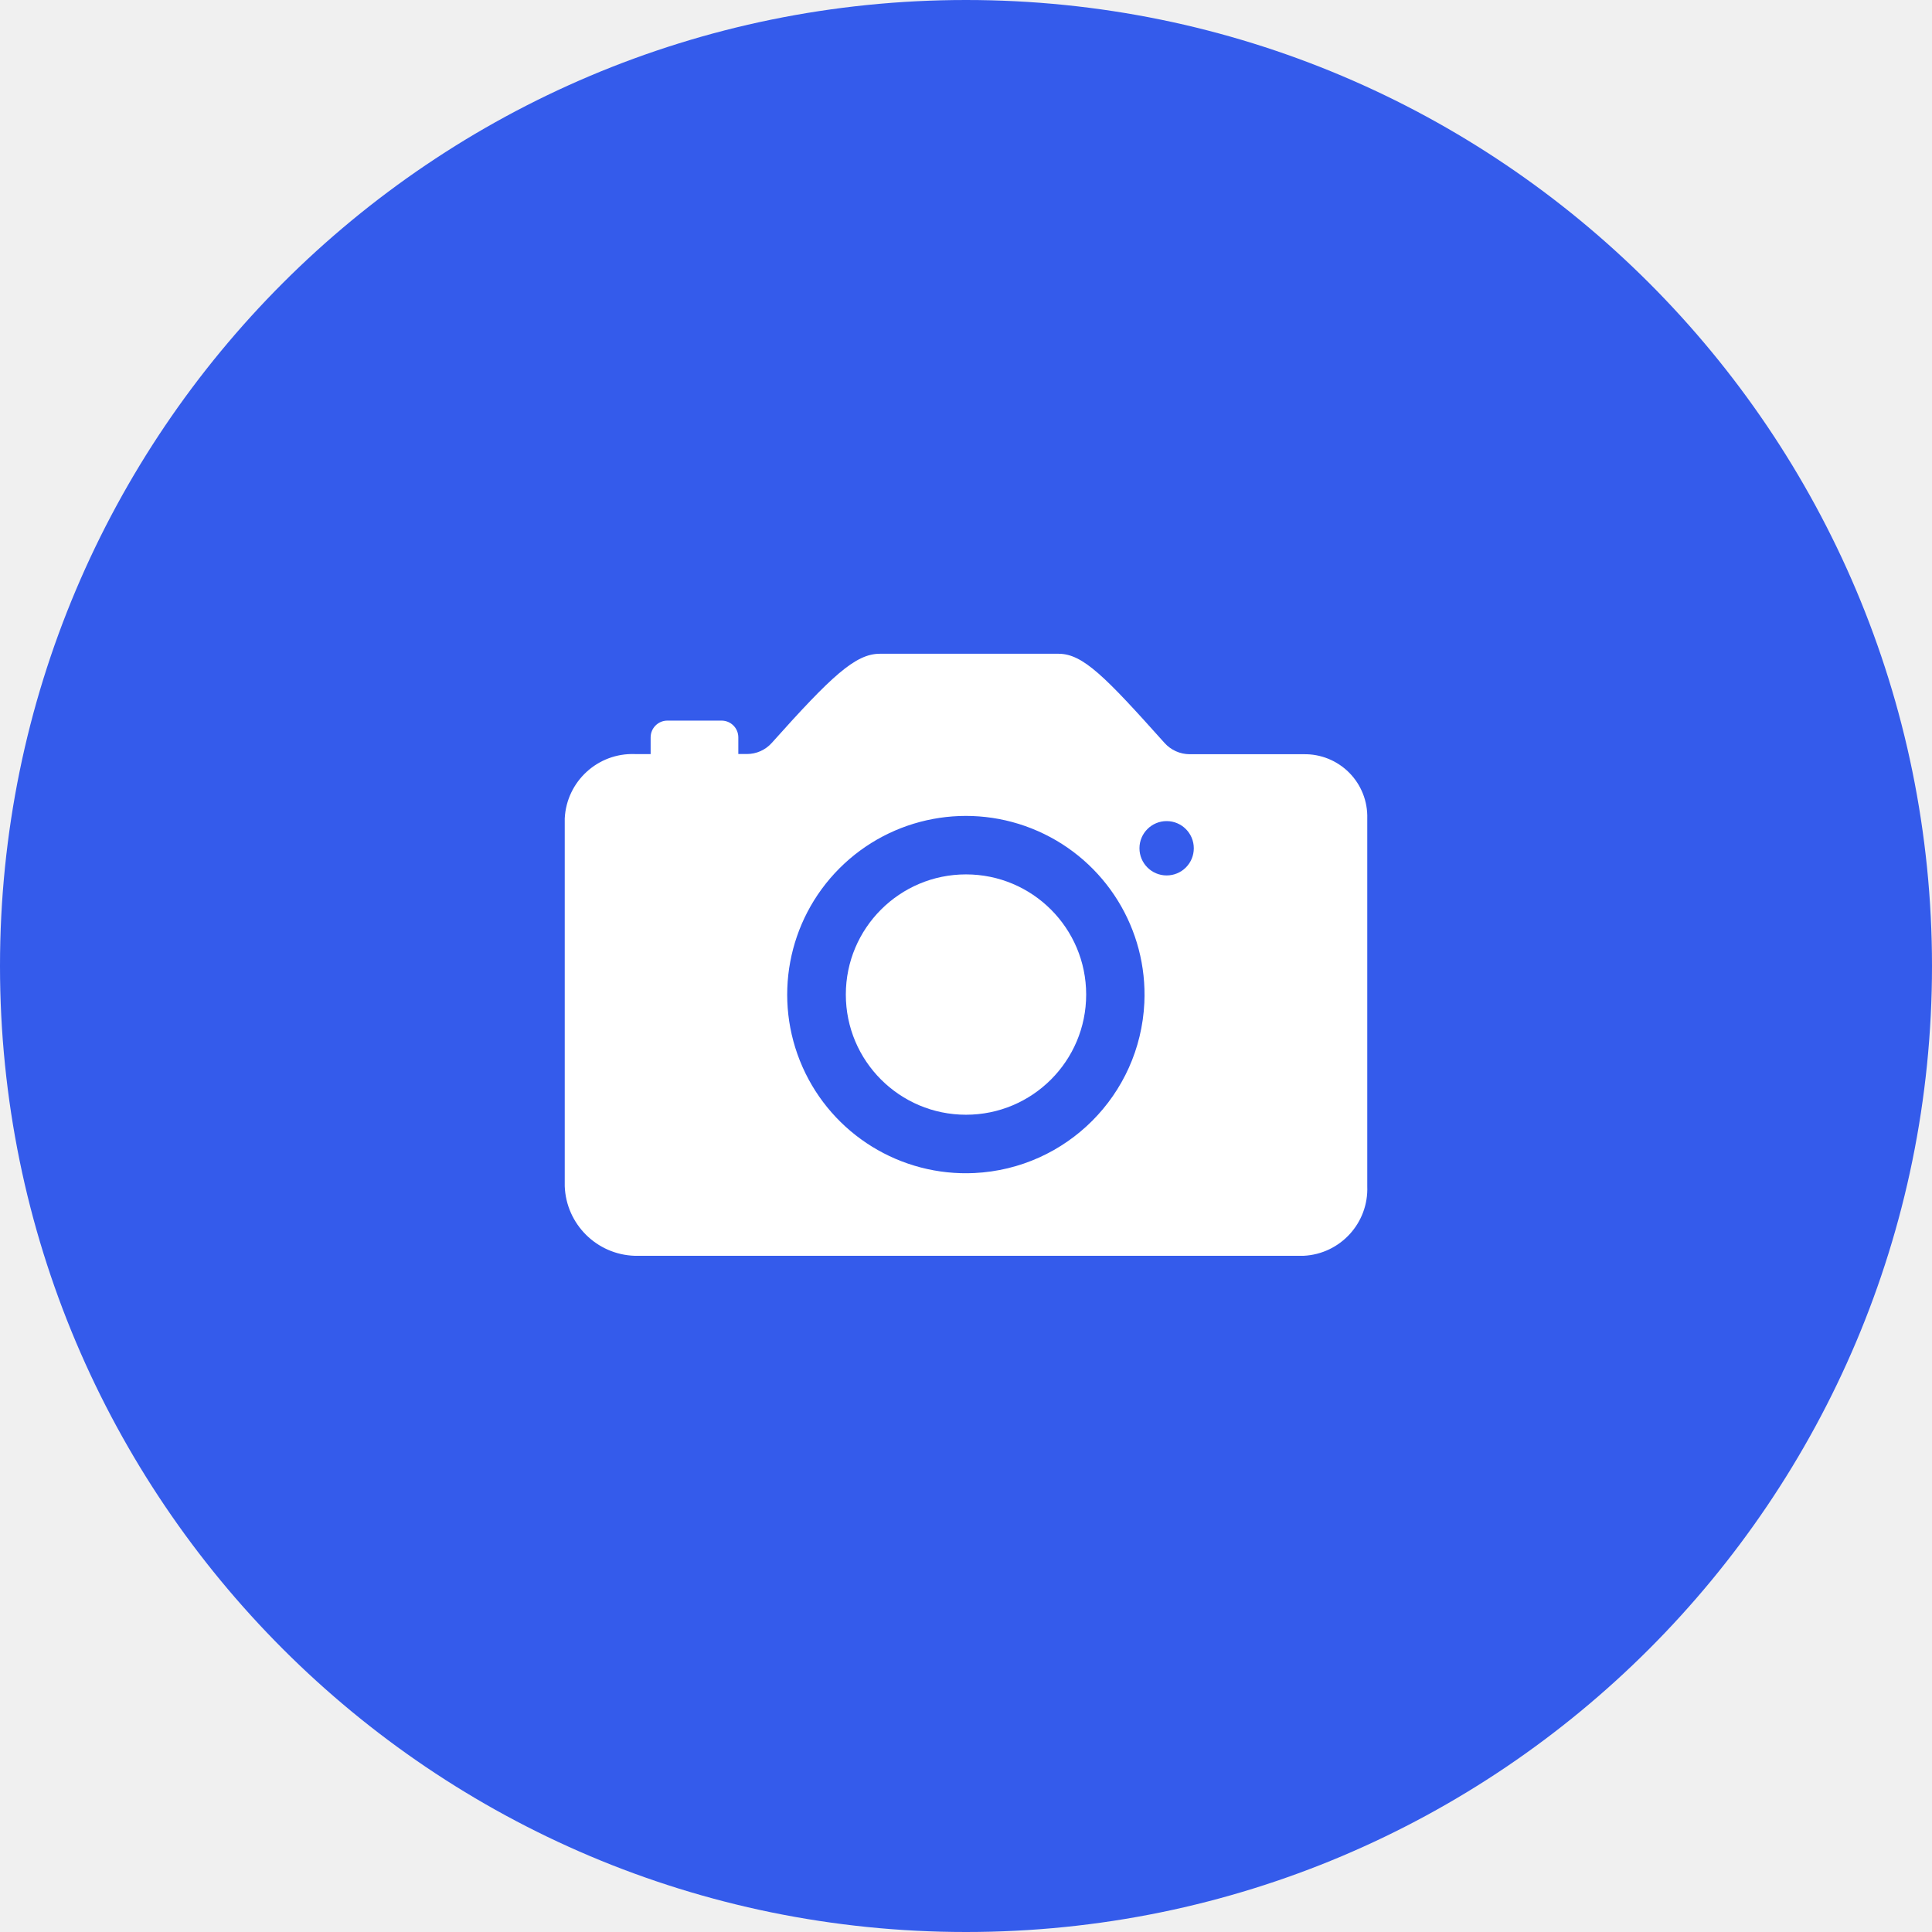
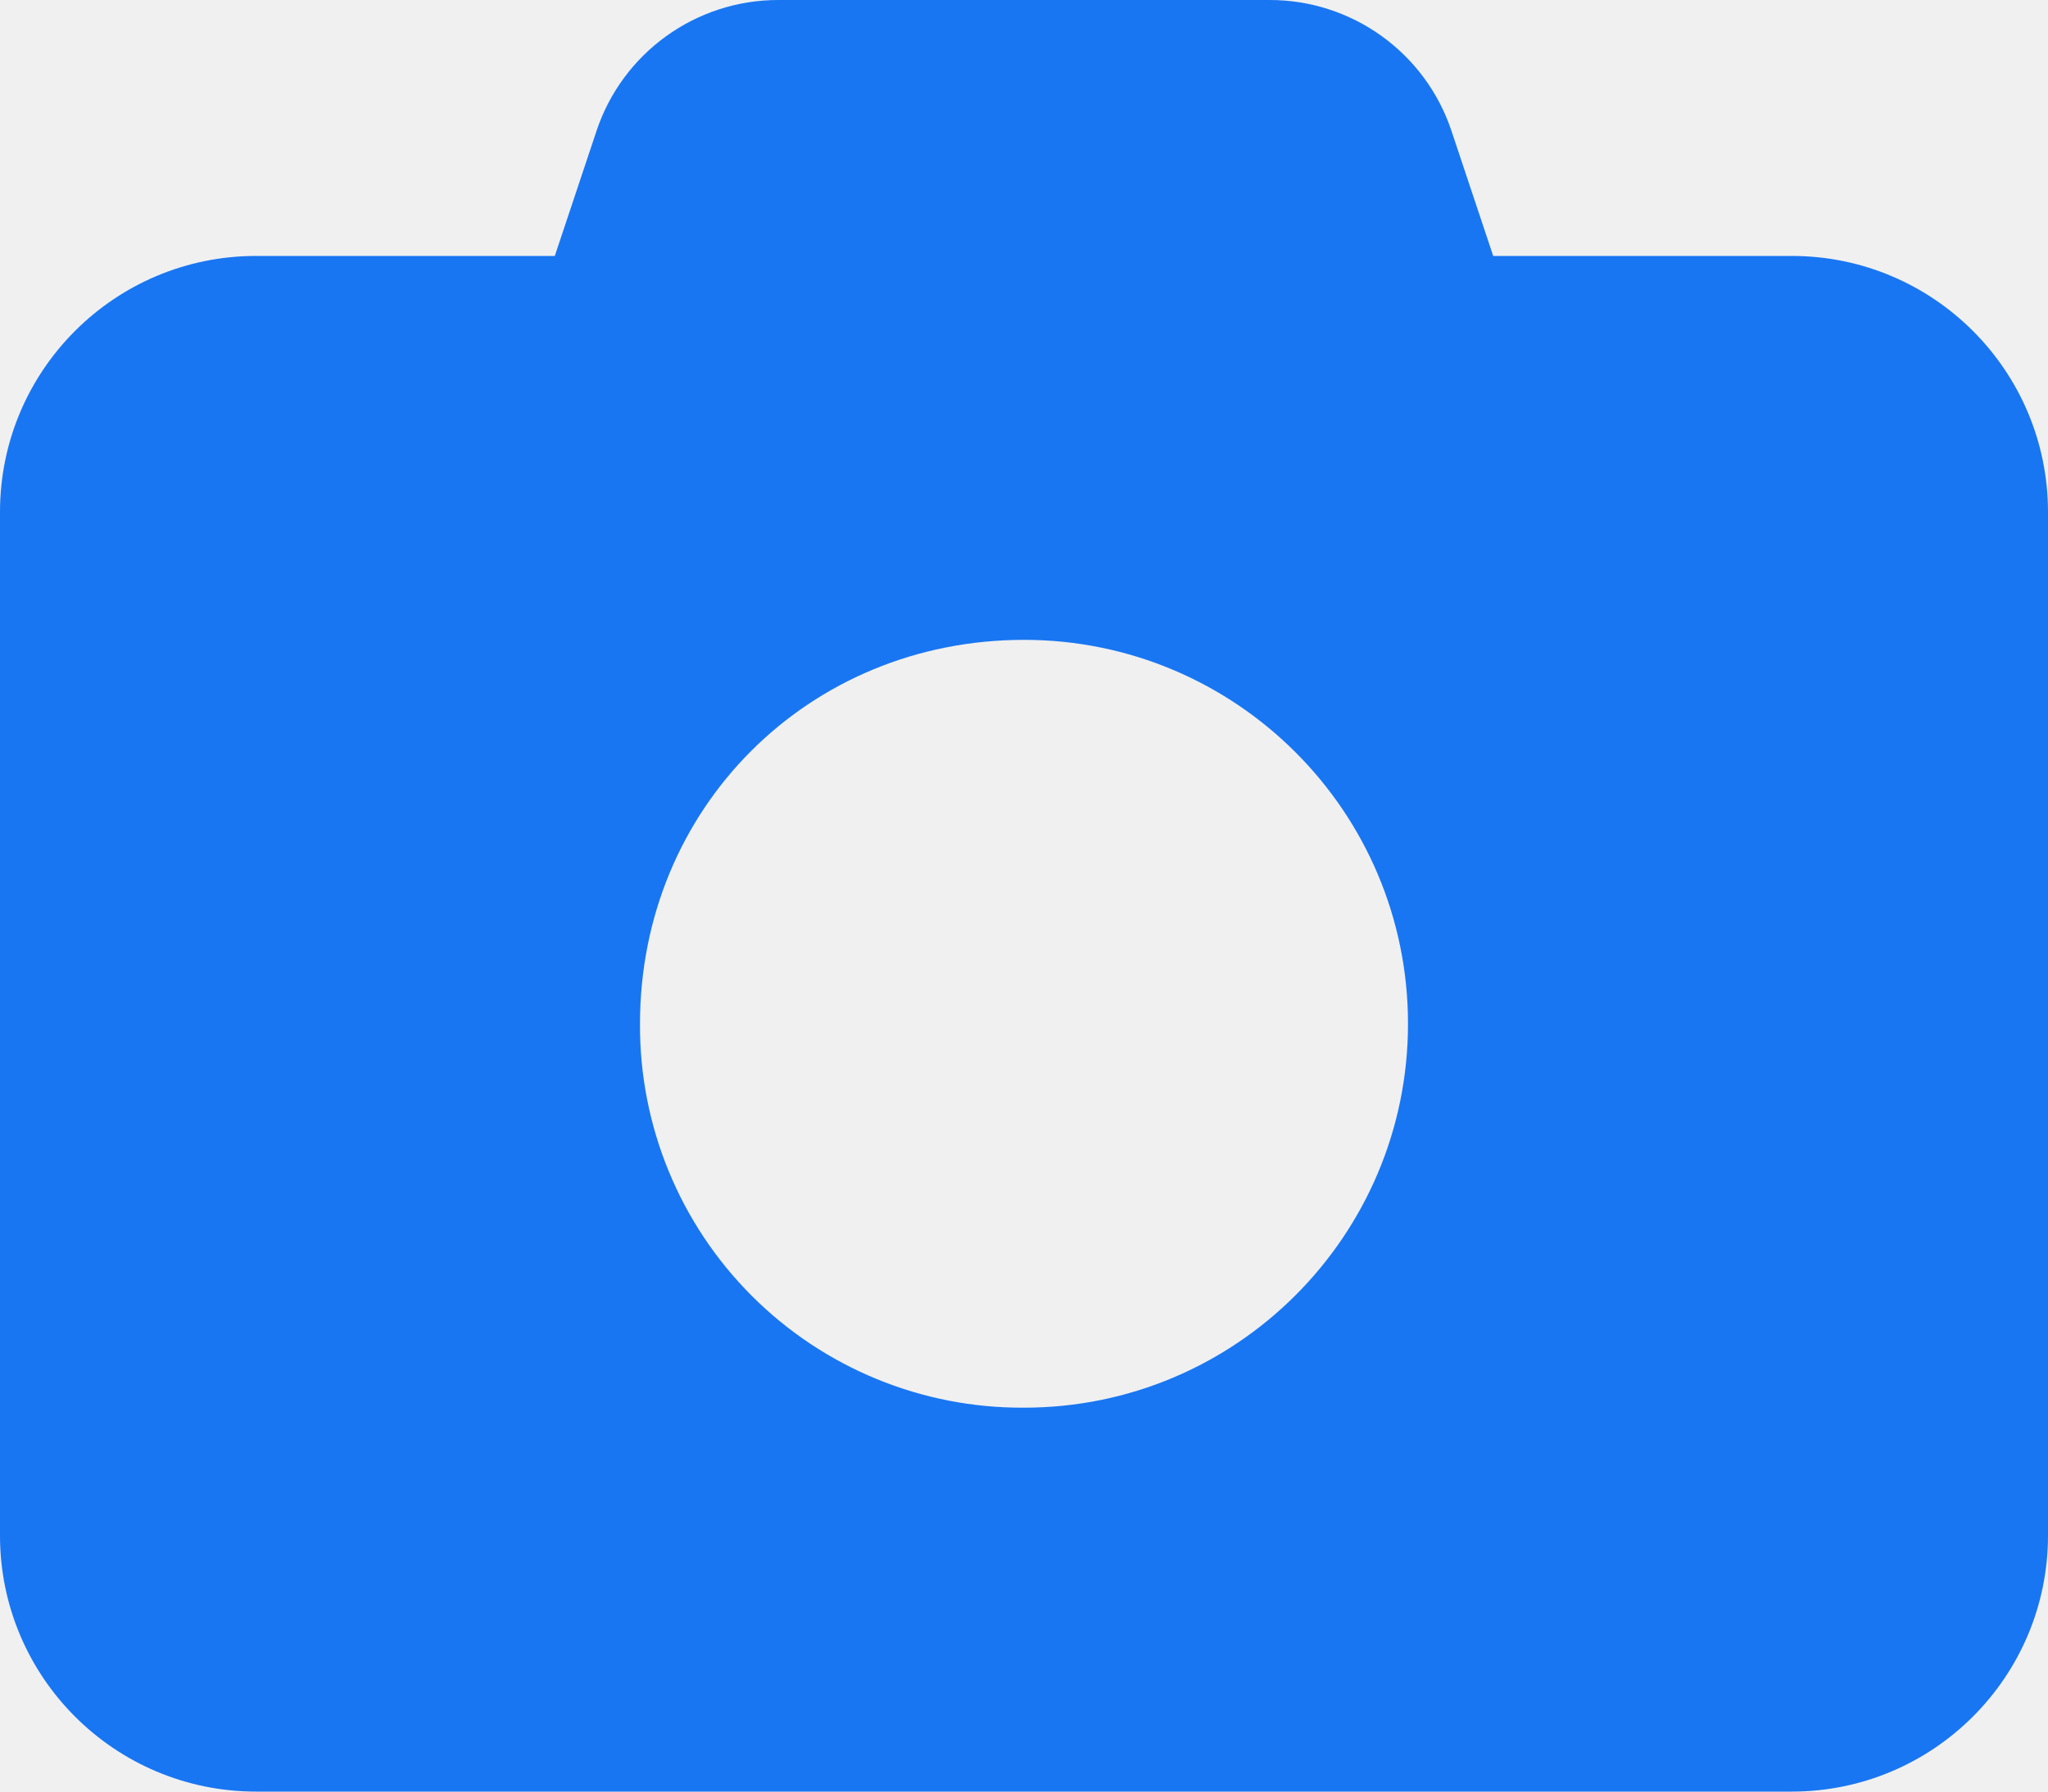
- <svg xmlns="http://www.w3.org/2000/svg" width="65" height="65" viewBox="0 0 65 65">
-   <g id="Group_362" data-name="Group 362" transform="translate(-529 -465)">
-     <circle id="Ellipse_14" data-name="Ellipse 14" cx="32.5" cy="32.5" r="32.5" transform="translate(529 465)" fill="#345beb" />
-     <g id="Icon_ionic-ios-camera" data-name="Icon ionic-ios-camera" transform="translate(543.5 479.125)">
-       <path id="Path_28" data-name="Path 28" d="M22.043,19.336A4.043,4.043,0,1,1,18,15.293,4.043,4.043,0,0,1,22.043,19.336Z" fill="#fff" />
-       <path id="Path_29" data-name="Path 29" d="M29.355,11.25H25.523a1.141,1.141,0,0,1-.844-.38c-2-2.236-2.749-3-3.565-3H15.1c-.823,0-1.631.759-3.635,3a1.119,1.119,0,0,1-.837.373h-.288v-.562a.564.564,0,0,0-.563-.562H7.952a.564.564,0,0,0-.562.563v.563H6.862A2.28,2.28,0,0,0,4.5,13.409V25.784a2.434,2.434,0,0,0,2.355,2.341h22.5A2.254,2.254,0,0,0,31.5,25.784V13.409A2.1,2.1,0,0,0,29.355,11.25ZM18.281,25.341A6.011,6.011,0,1,1,24,19.617,6.017,6.017,0,0,1,18.281,25.341ZM24.75,15.328a.914.914,0,1,1,.914-.914A.912.912,0,0,1,24.75,15.328Z" fill="#fff" />
-     </g>
-   </g>
+ <svg xmlns="http://www.w3.org/2000/svg" width="512" height="448" viewBox="0 0 512 448">
+   <path id="camera" d="M194.6,32H317.4a47.885,47.885,0,0,1,45.5,32.82L373.3,96H448a64.059,64.059,0,0,1,64,64V416a64.059,64.059,0,0,1-64,64H64A64.027,64.027,0,0,1,0,416V160A64.027,64.027,0,0,1,64,96h74.7l10.4-31.18A47.885,47.885,0,0,1,194.6,32ZM256,384a96,96,0,0,0,0-192c-53.9,0-96,42.1-96,96A95.453,95.453,0,0,0,256,384Z" transform="translate(0 -32)" fill="#1876f2" />
</svg>
